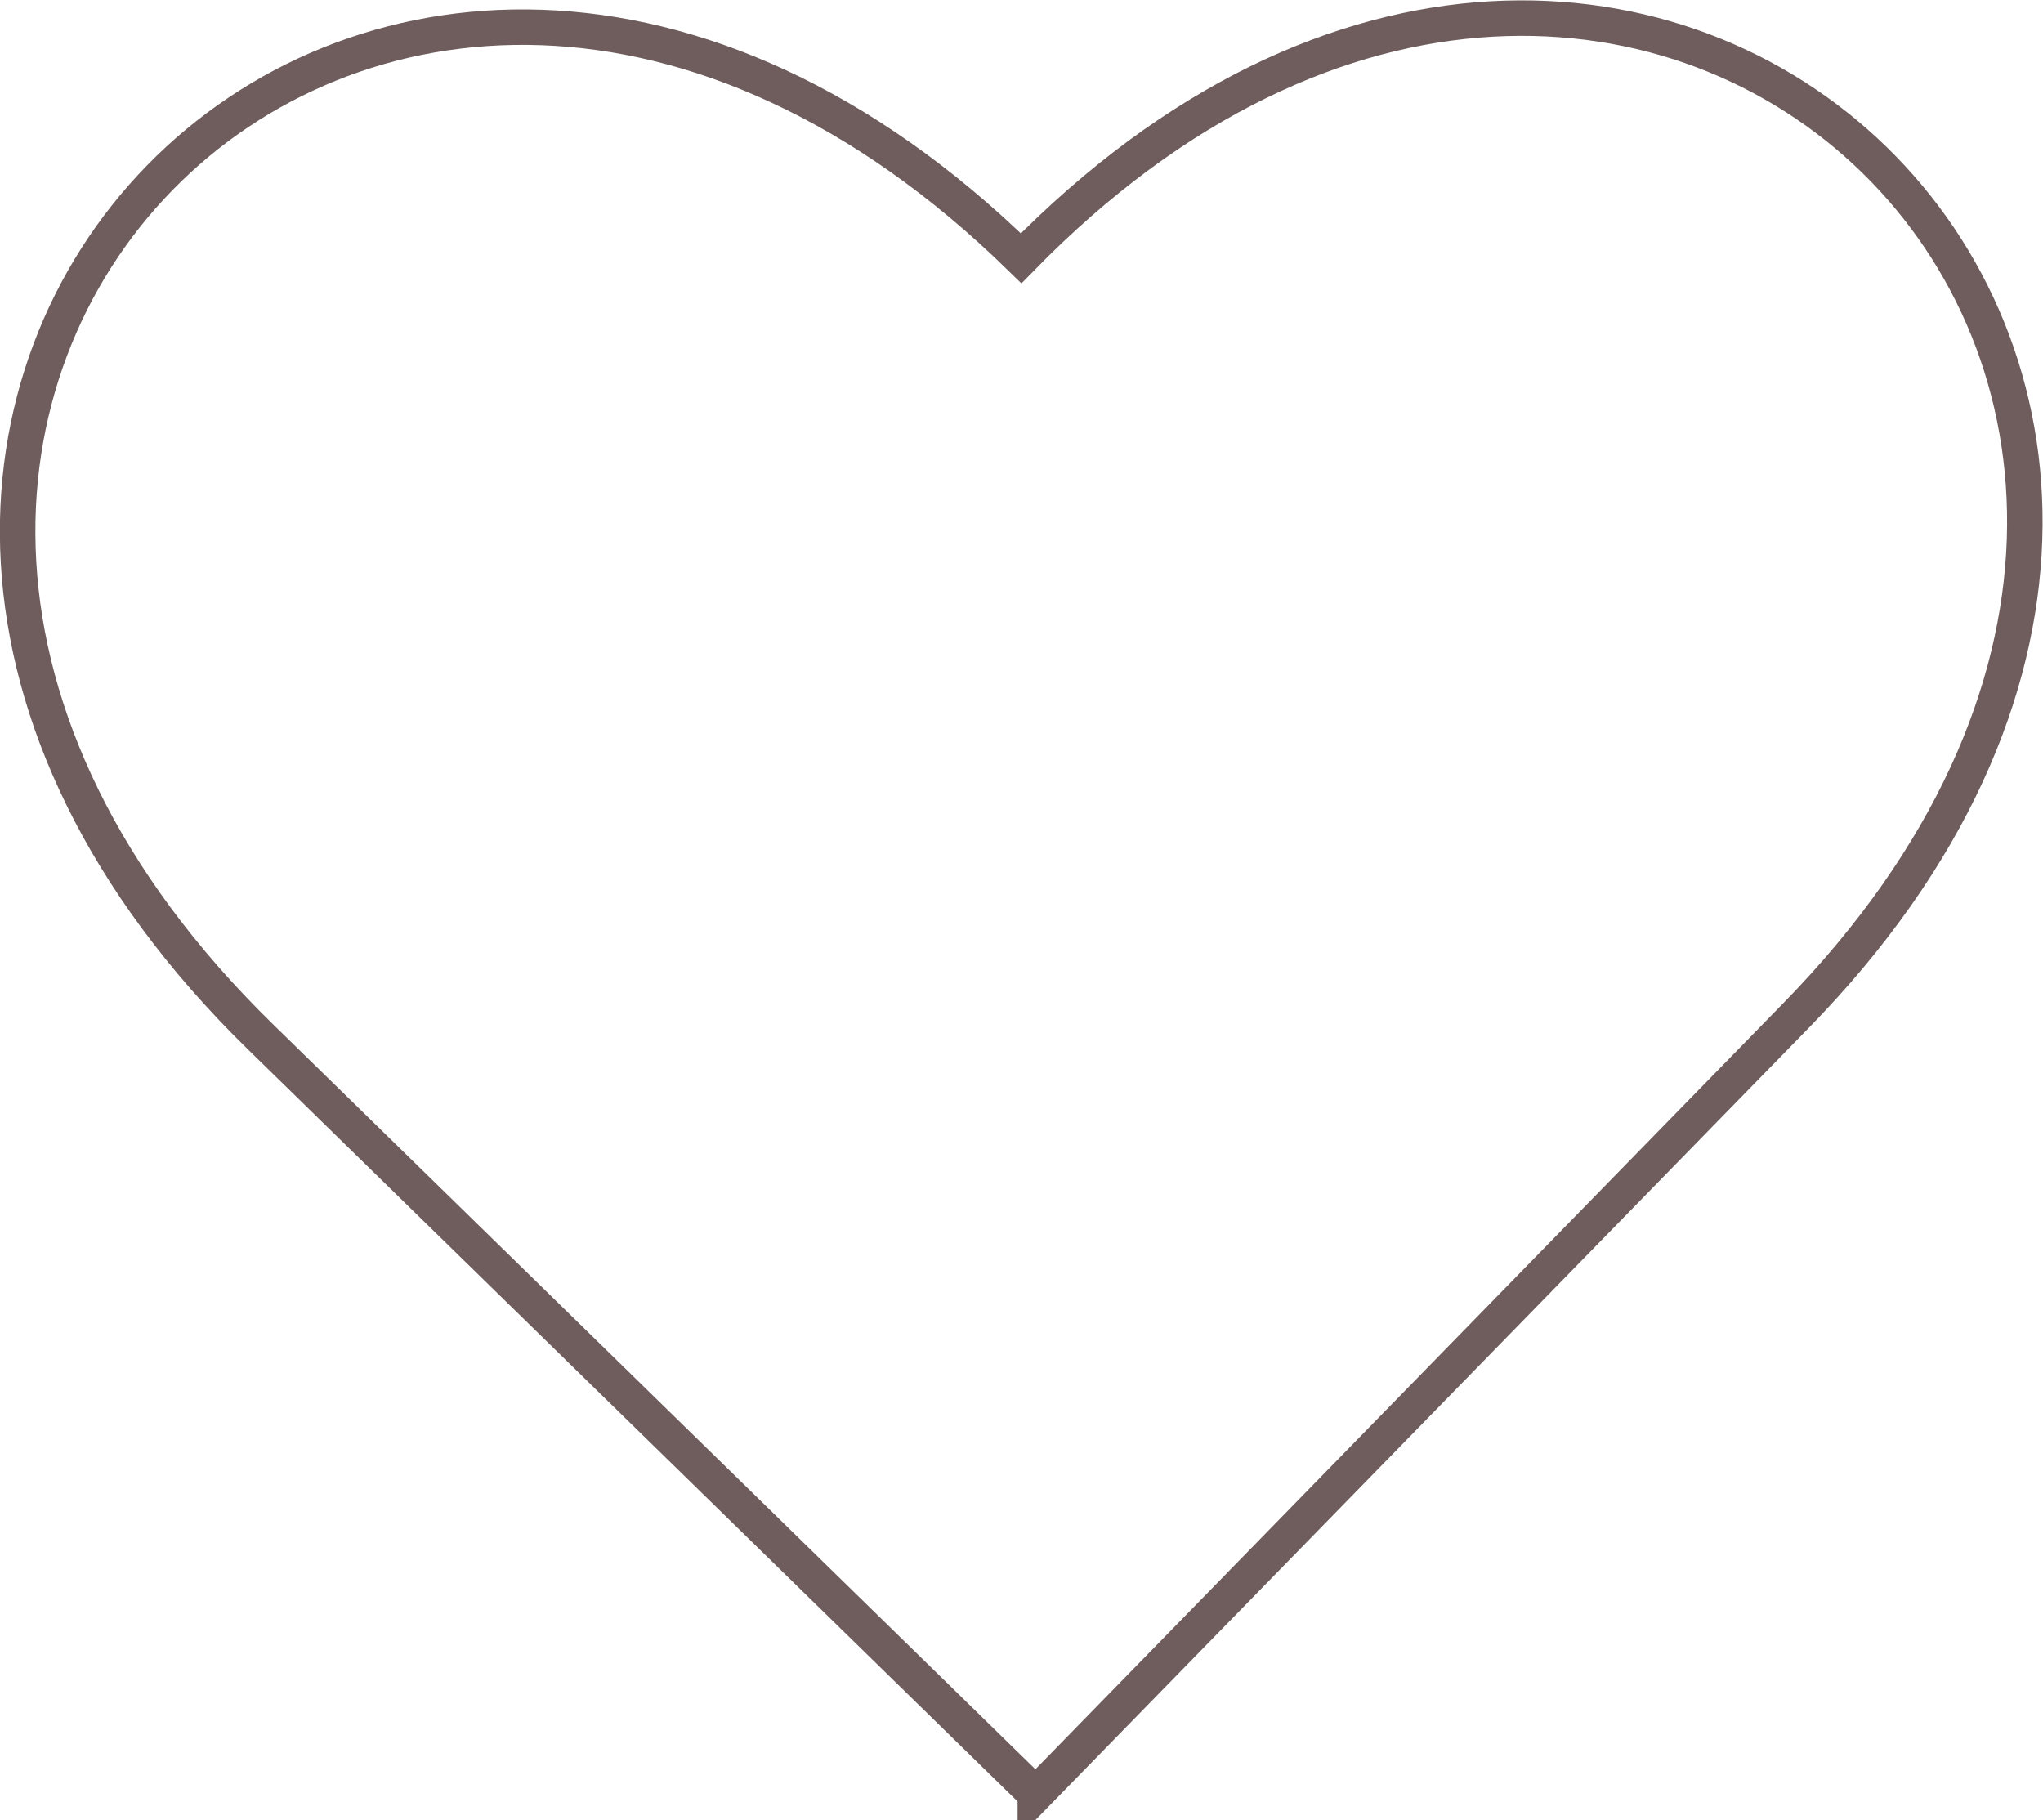
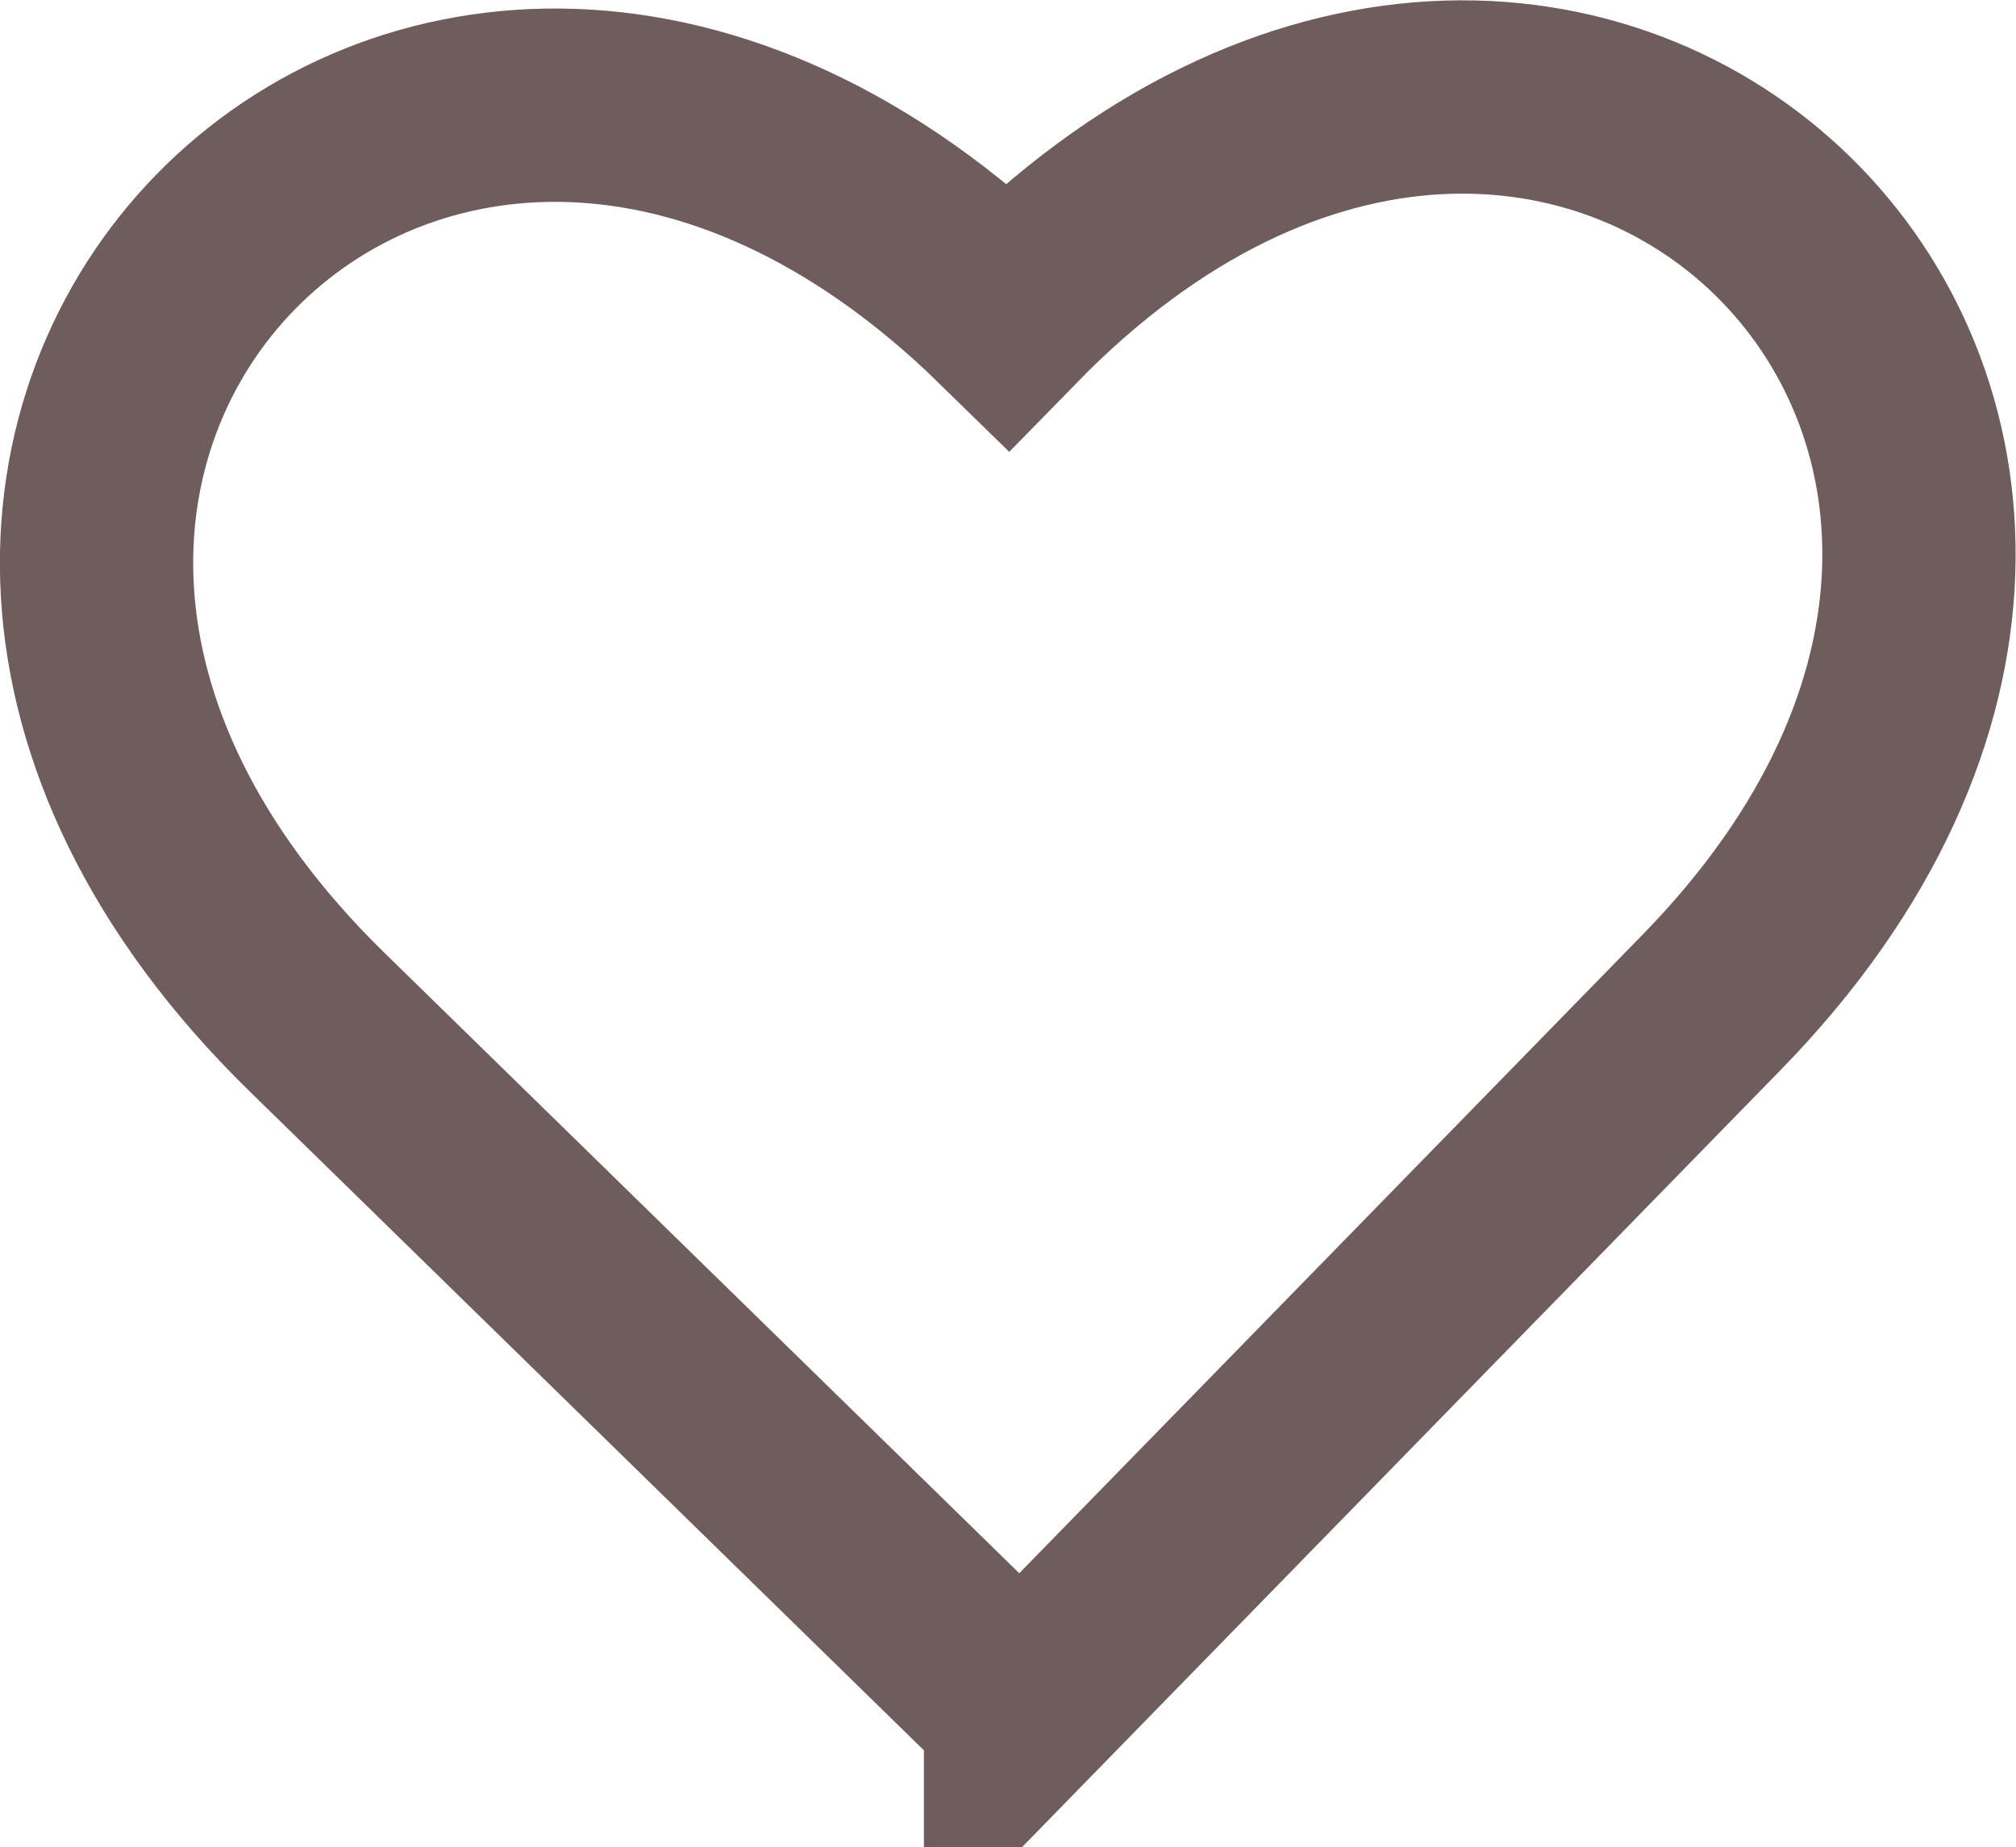
- <svg xmlns="http://www.w3.org/2000/svg" id="Layer_1" data-name="Layer 1" viewBox="0 0 28.79 25.64">
+ <svg xmlns="http://www.w3.org/2000/svg" id="Layer_1" data-name="Layer 1" viewBox="0 0 31.29 28.65">
  <defs>
    <style>
      .cls-1 {
        fill: none;
        stroke: #6f5d5d;
        stroke-miterlimit: 10;
-         stroke-width: .5px;
+         stroke-width: 3px;
      }
    </style>
  </defs>
-   <path class="cls-1" d="M14.59,25.28L3.67,14.61C-5.37,5.78,5.36-5.19,14.39,3.64c8.75-8.96,19.68,1.71,10.92,10.67l-10.72,10.98Z" />
+   <path class="cls-1" d="M15.84,26.53L4.92,15.86C-4.12,7.03,6.61-3.94,15.64,4.89c8.75-8.96,19.68,1.71,10.92,10.67l-10.72,10.98Z" />
</svg>
